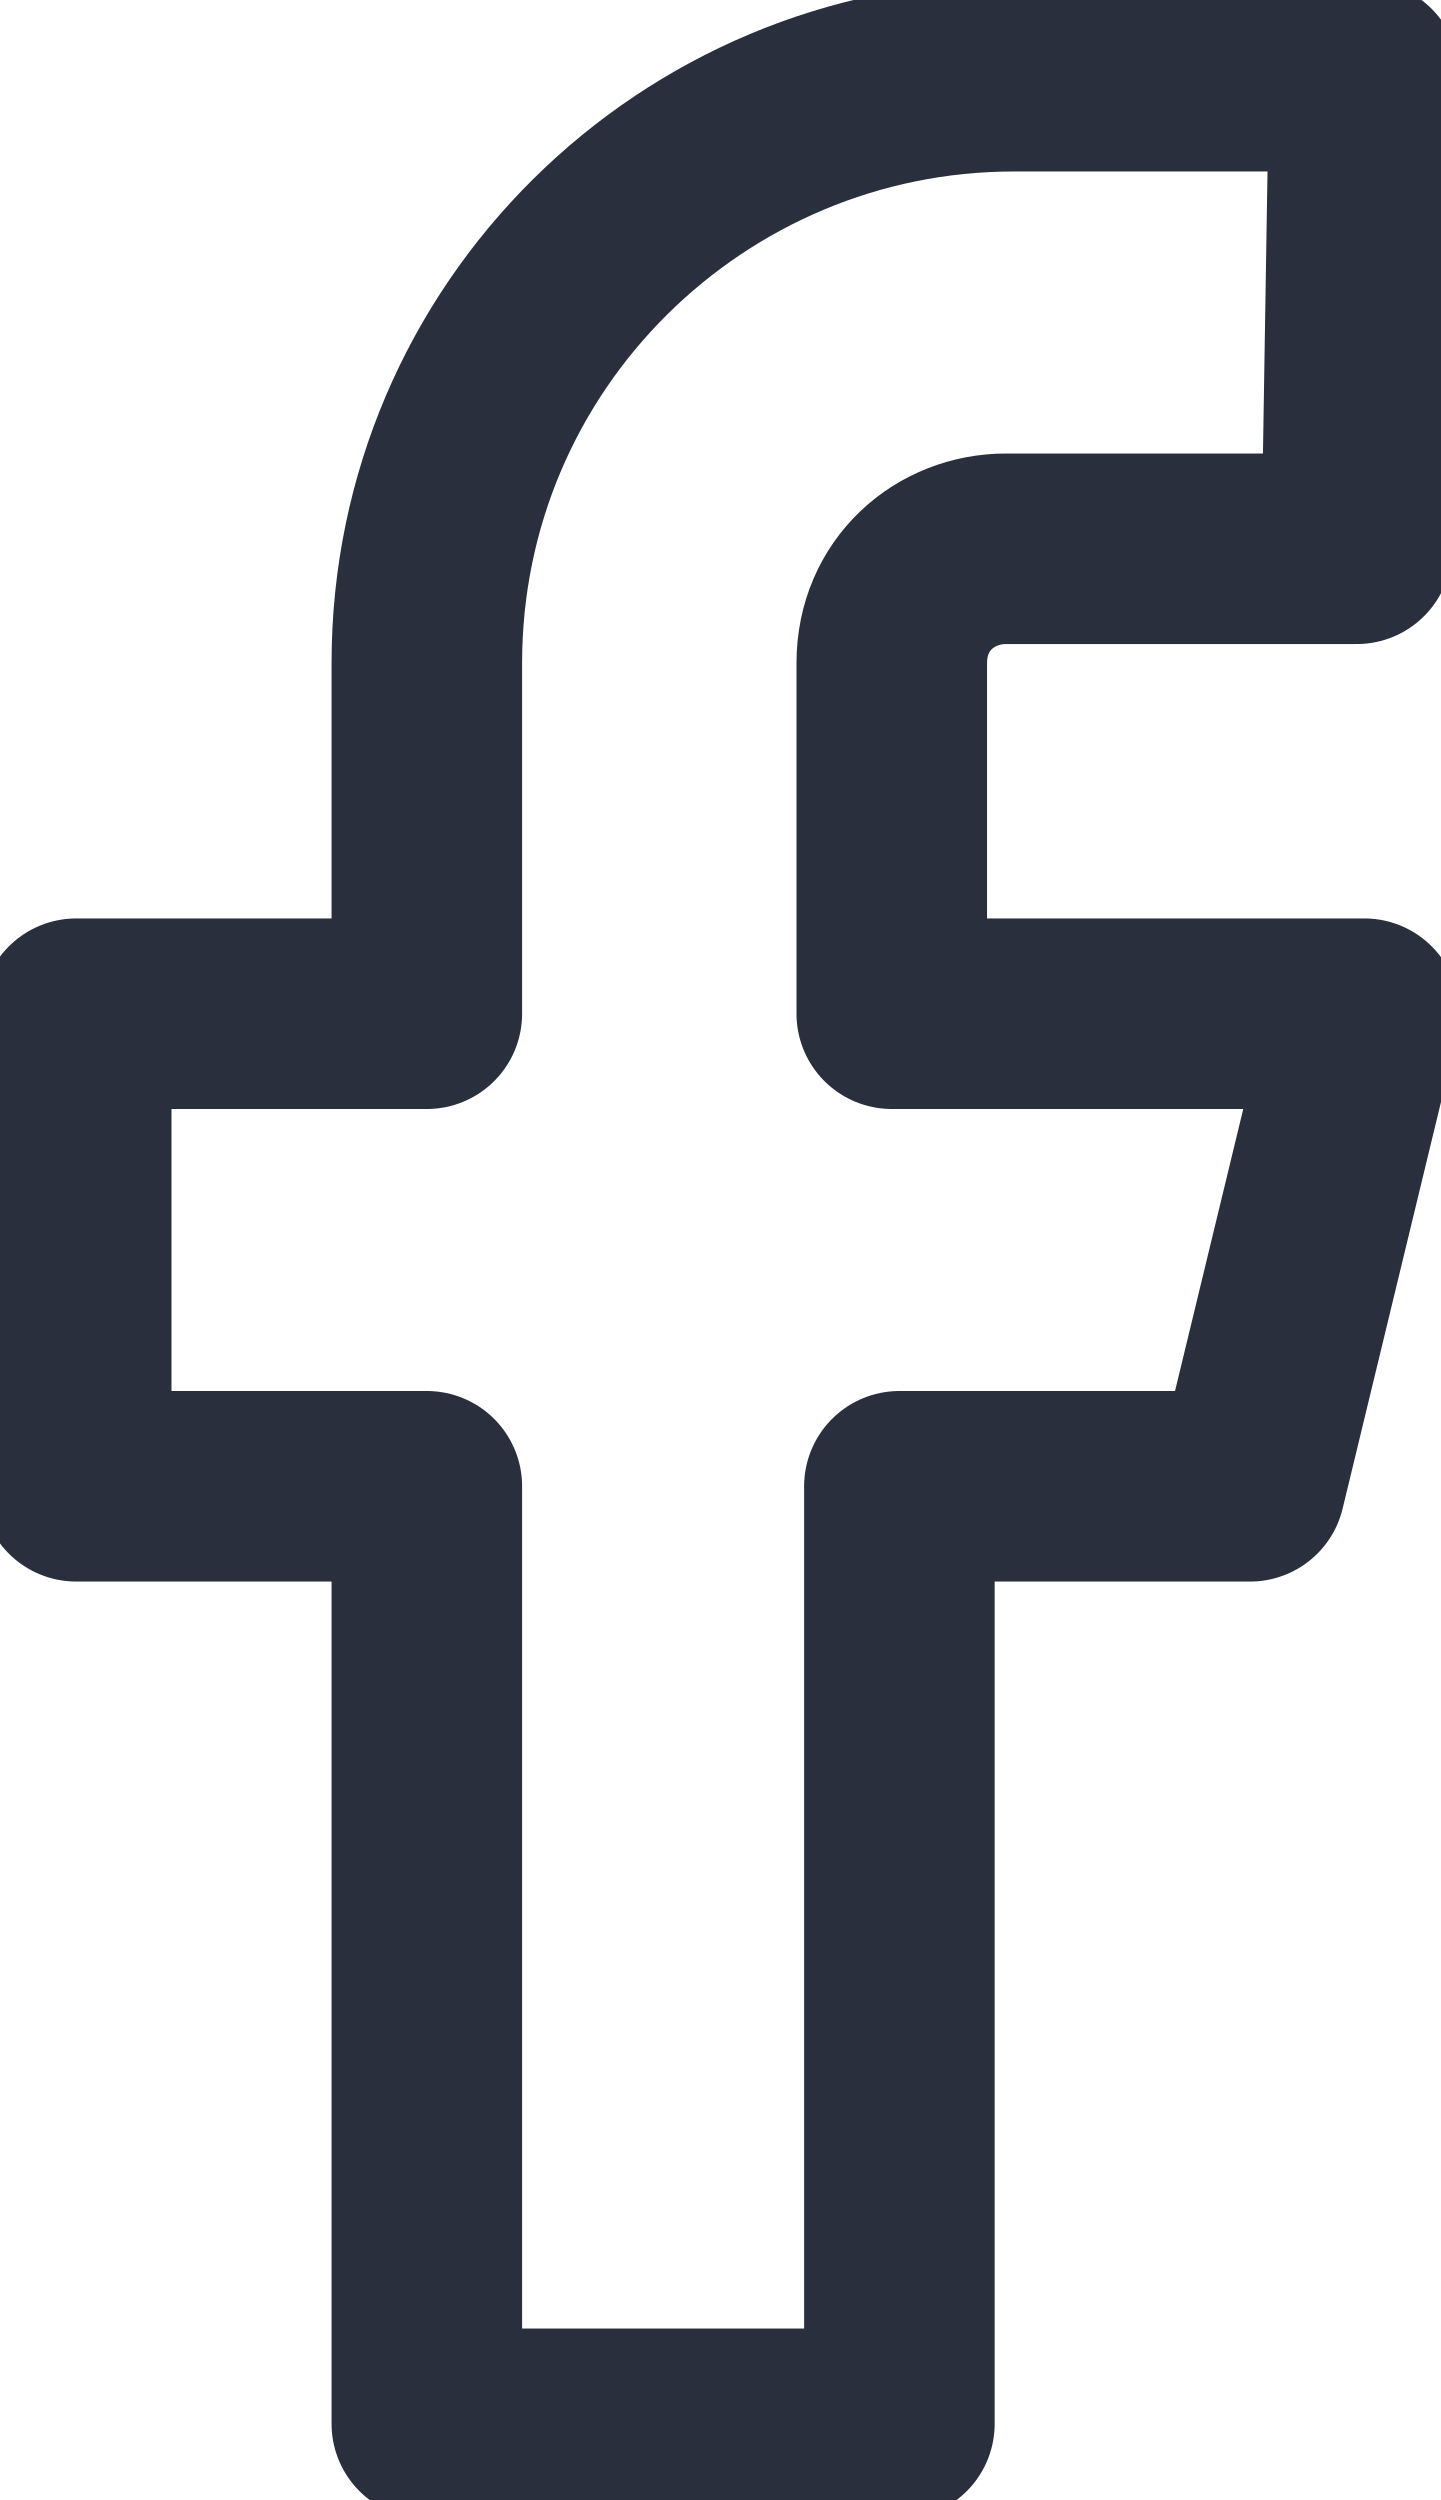
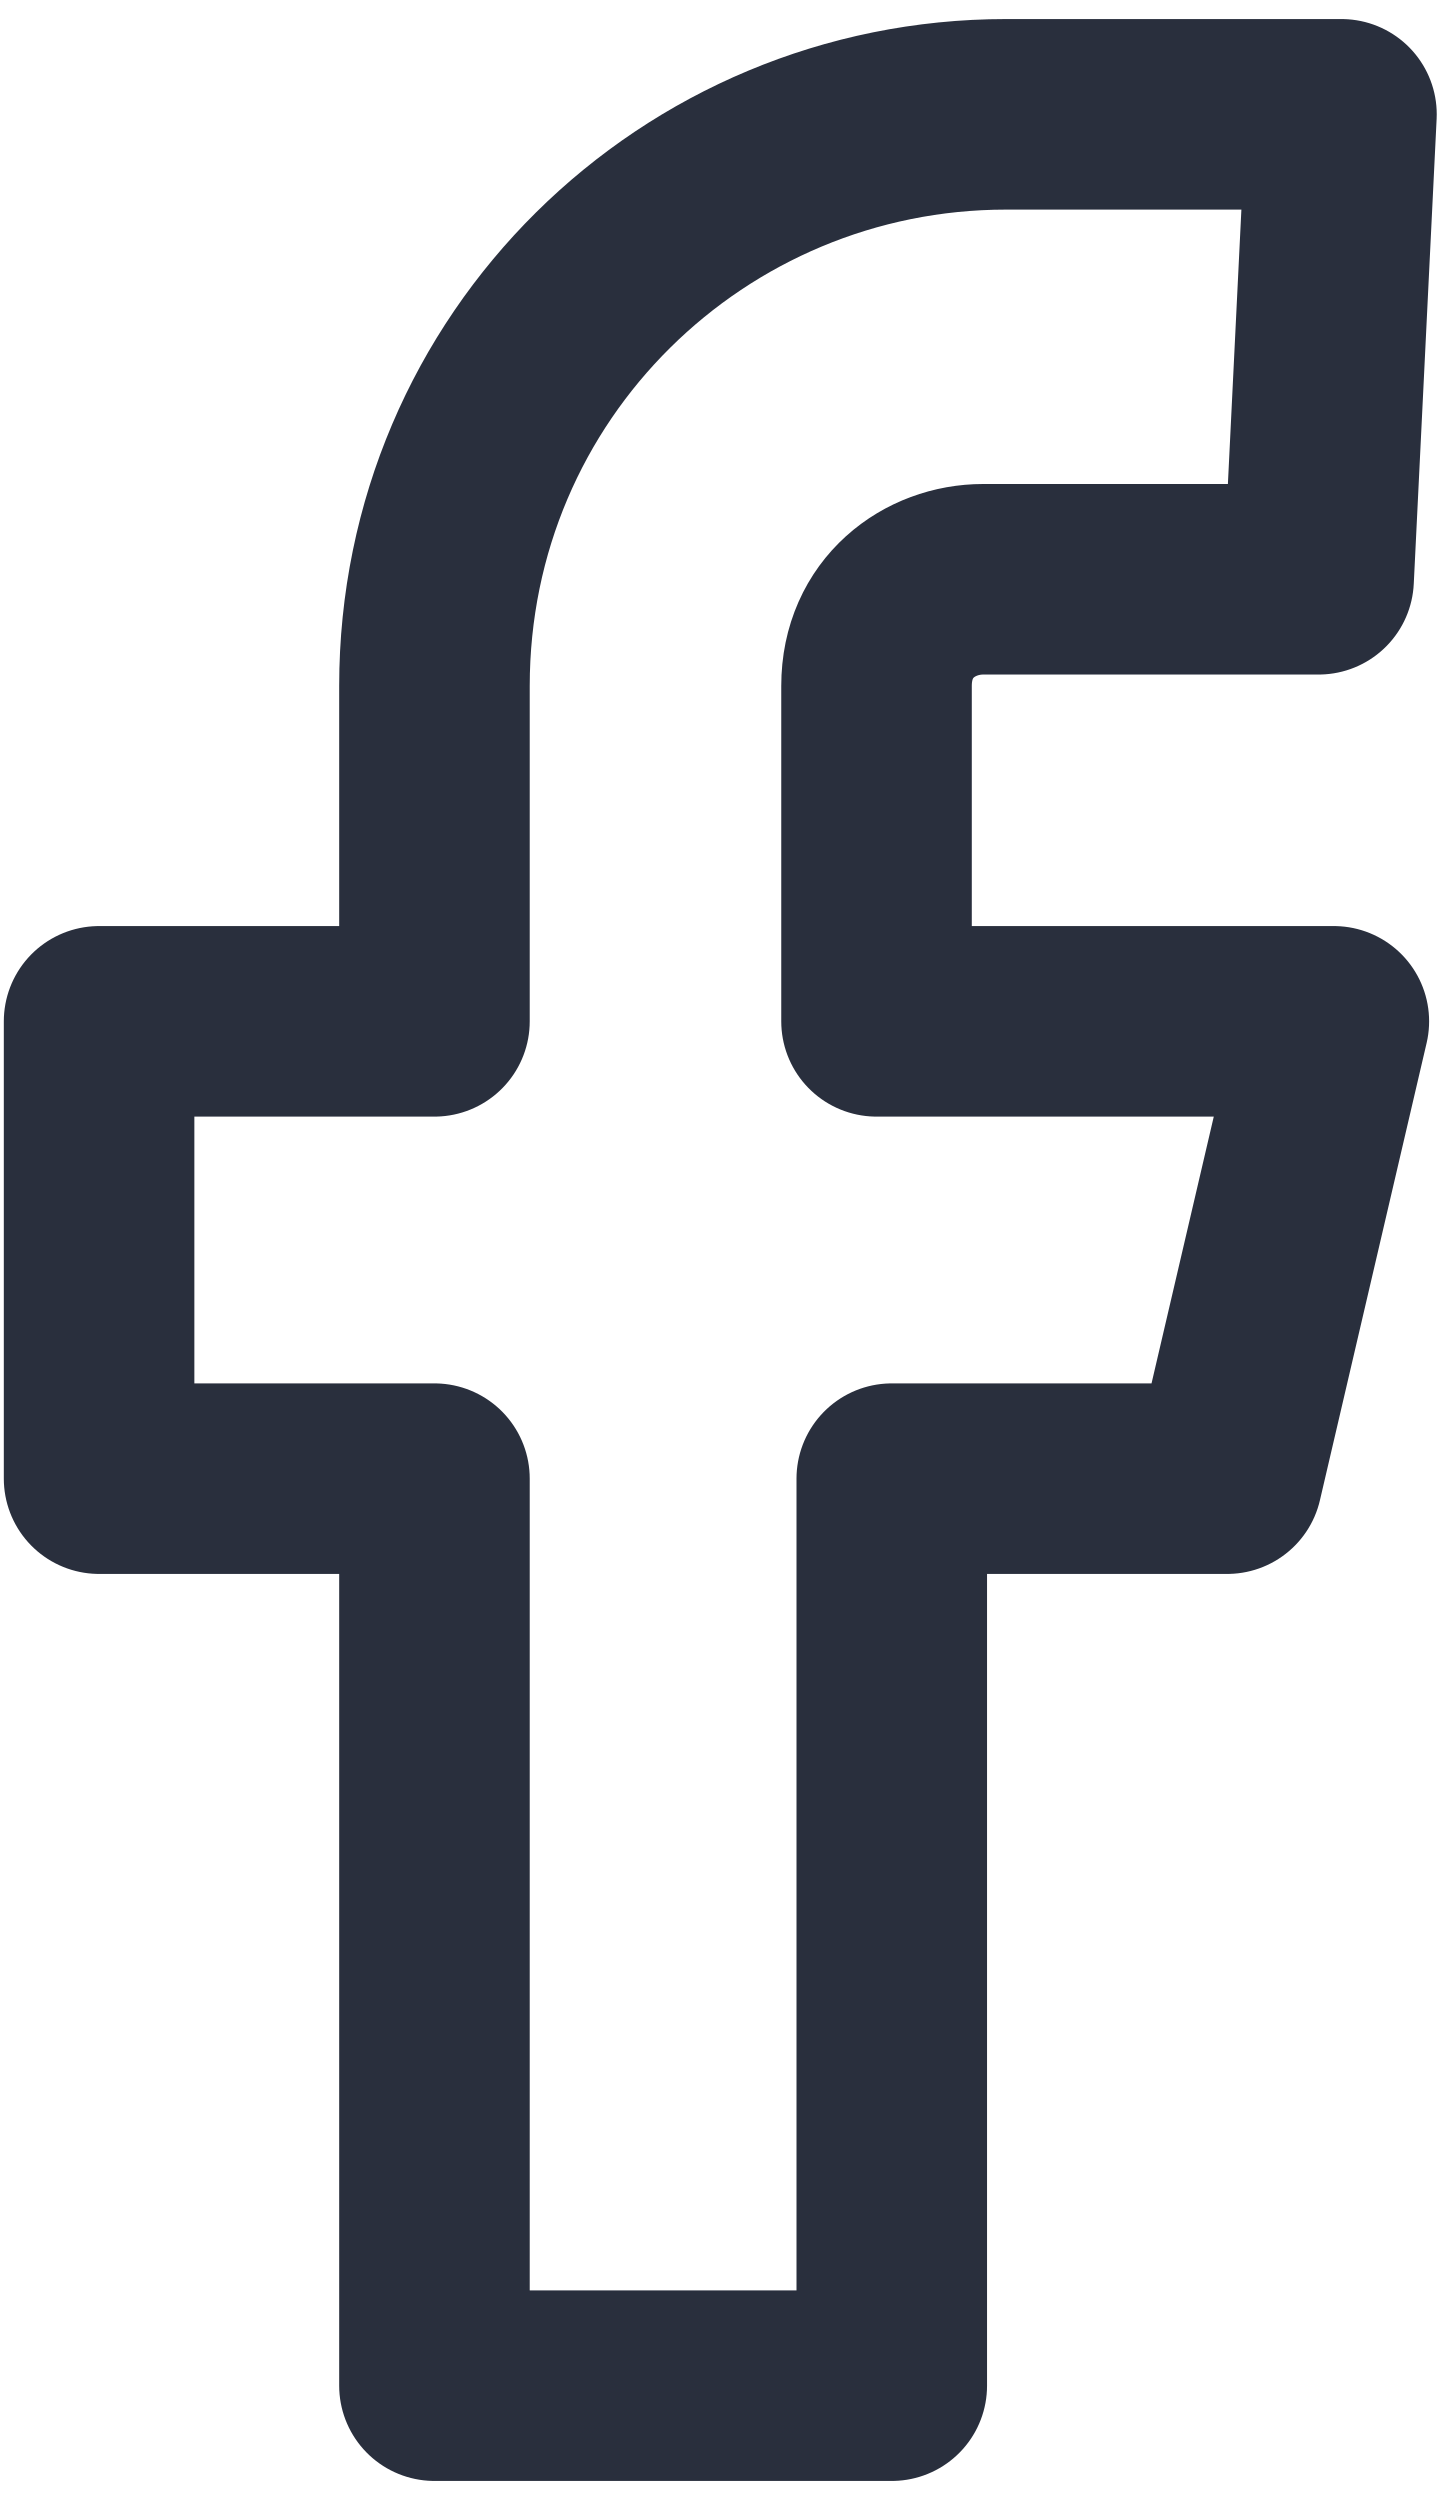
<svg xmlns="http://www.w3.org/2000/svg" version="1.1" id="Layer_1" x="0px" y="0px" viewBox="0 0 18.9 32.8" style="enable-background:new 0 0 18.9 32.8;" xml:space="preserve">
  <style type="text/css">
	.st0{fill:none;stroke:#292F3D;stroke-width:2.5;stroke-linecap:round;stroke-linejoin:round;}
</style>
-   <path class="st0" d="M17.9,1h-4.6C9.1,1,5.6,4.4,5.6,8.7v4.6H1v6.2h4.6v12.3h6.2V19.5h4.6l1.5-6.2h-6.2V8.7c0-0.9,0.7-1.5,1.5-1.5  h4.6L17.9,1z" />
+   <path class="st0" d="M17.6,1.5h-4.4C9.1,1.5,5.7,4.8,5.7,9v4.4H1.3v6h4.4v11.9h6V19.4h4.4l1.4-6h-6V9c0-0.9,0.7-1.4,1.4-1.4h4.4  L17.6,1.5z" />
</svg>
